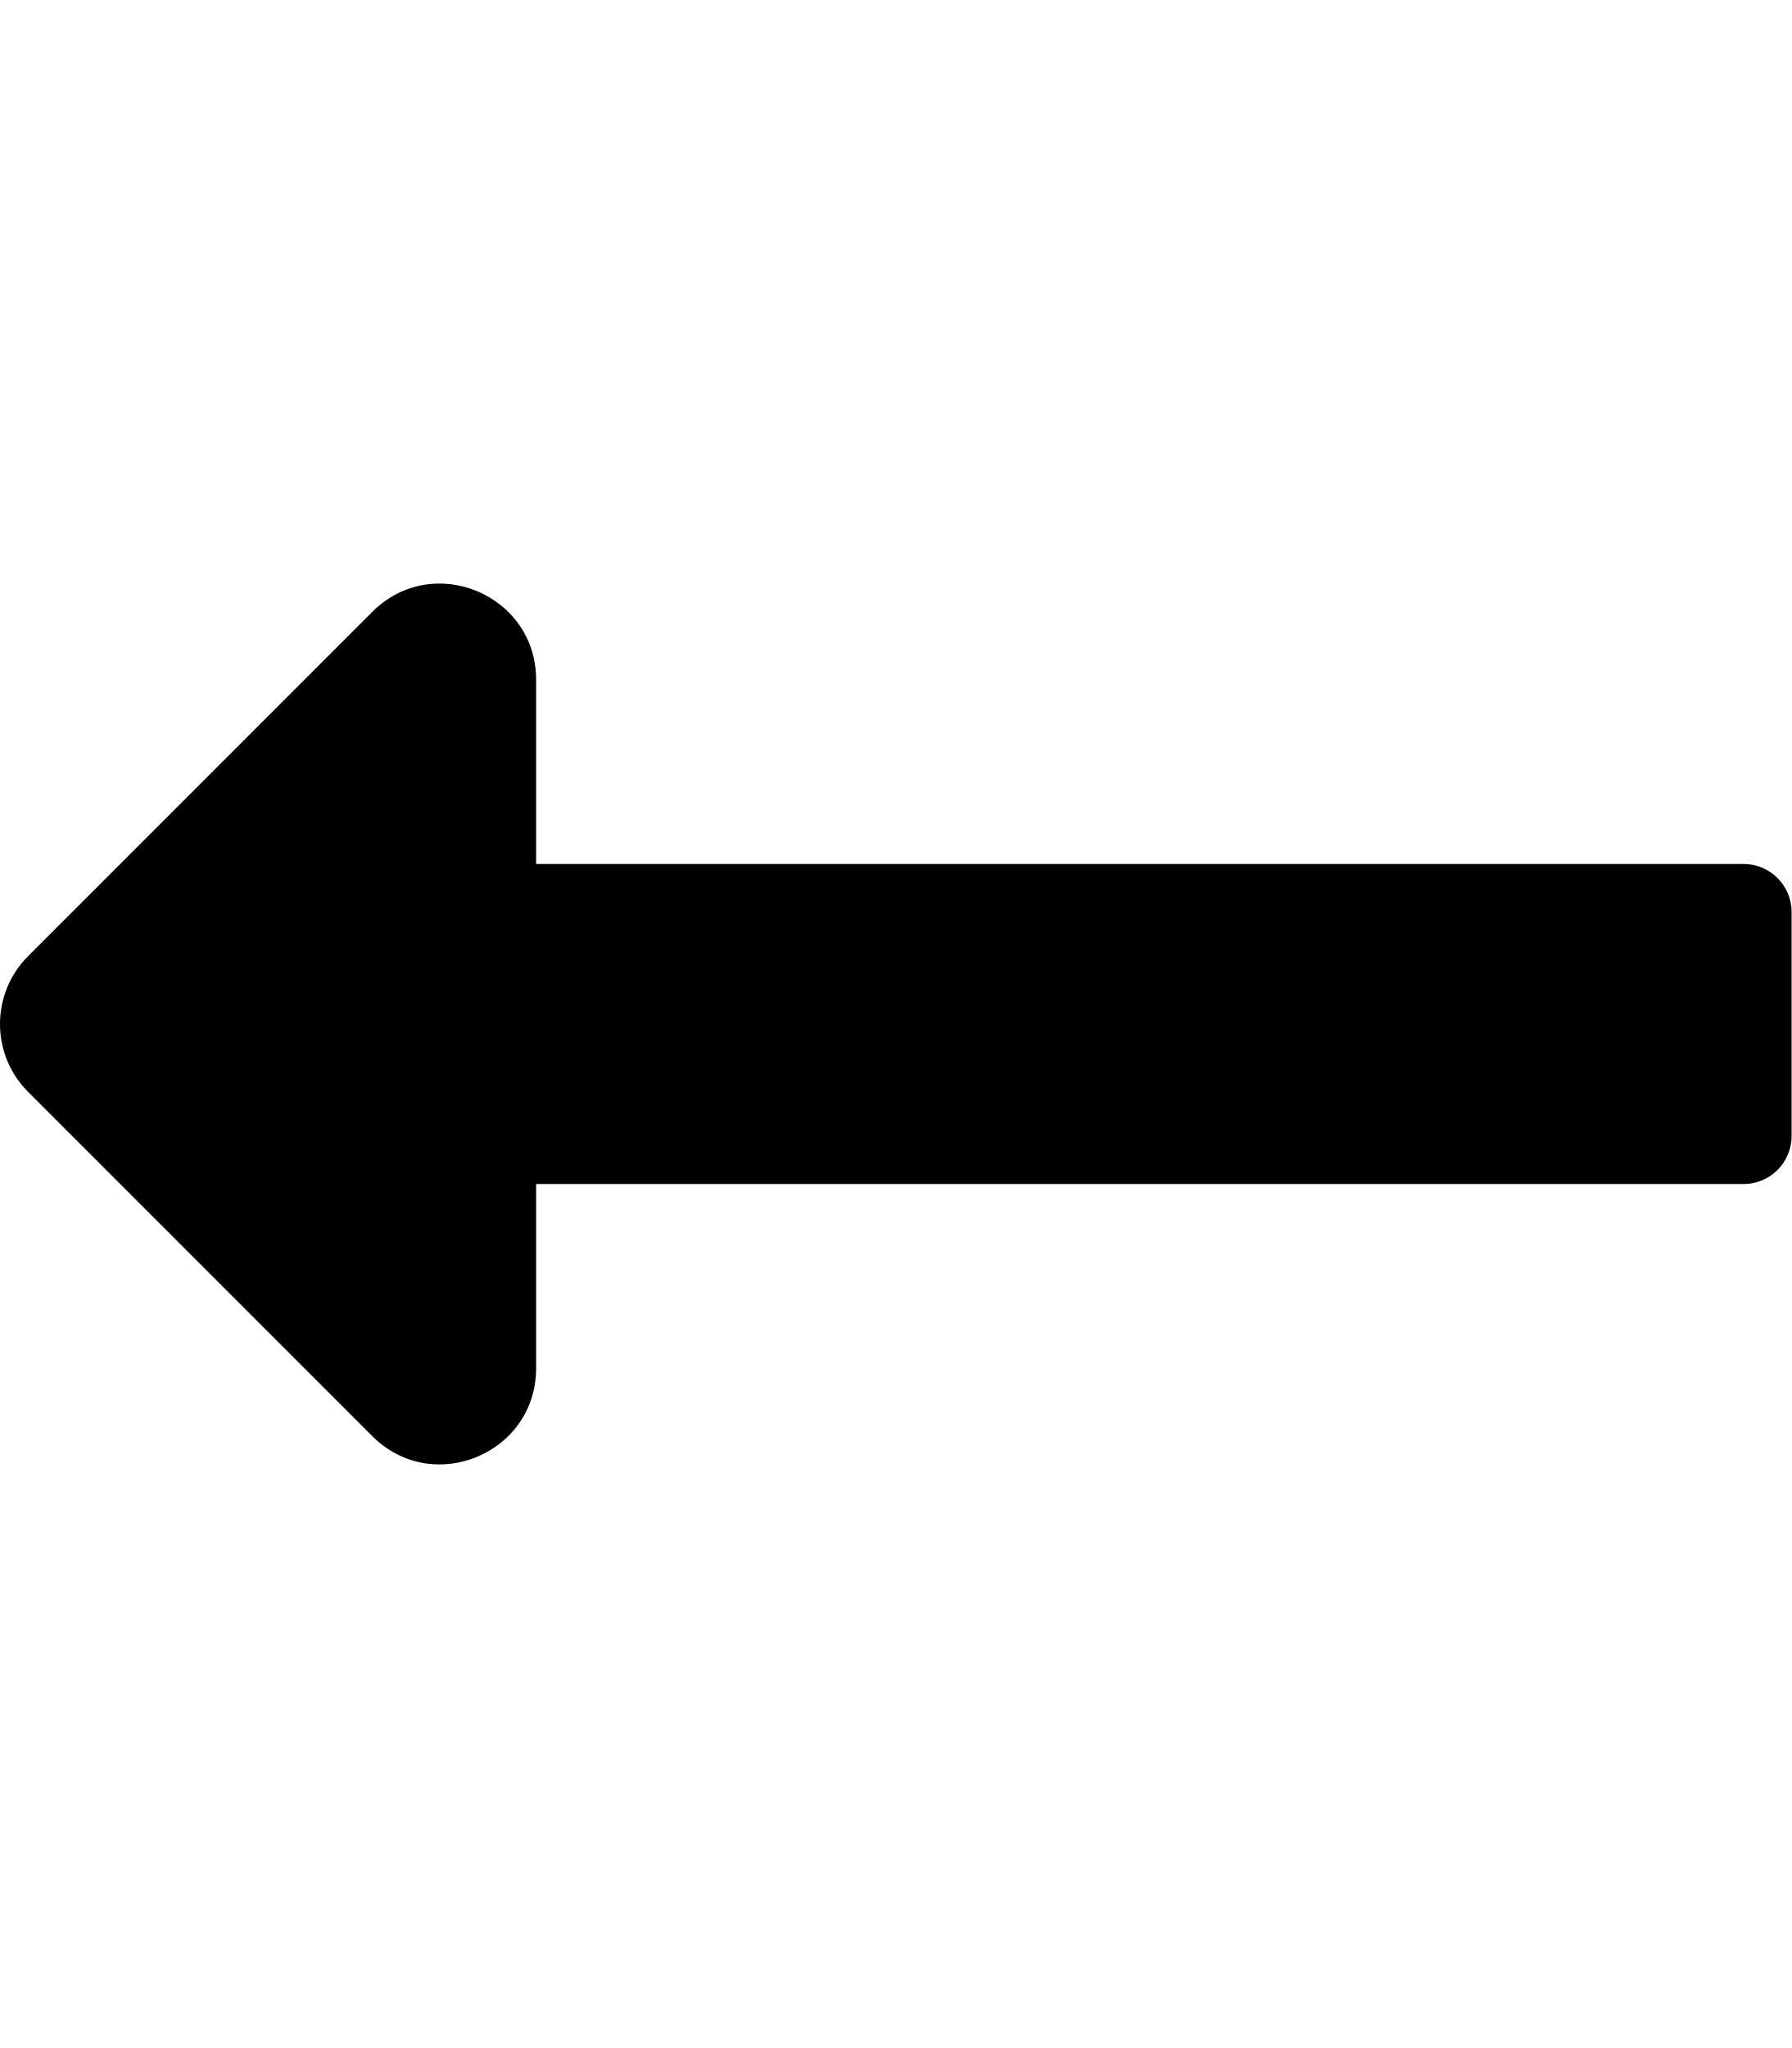
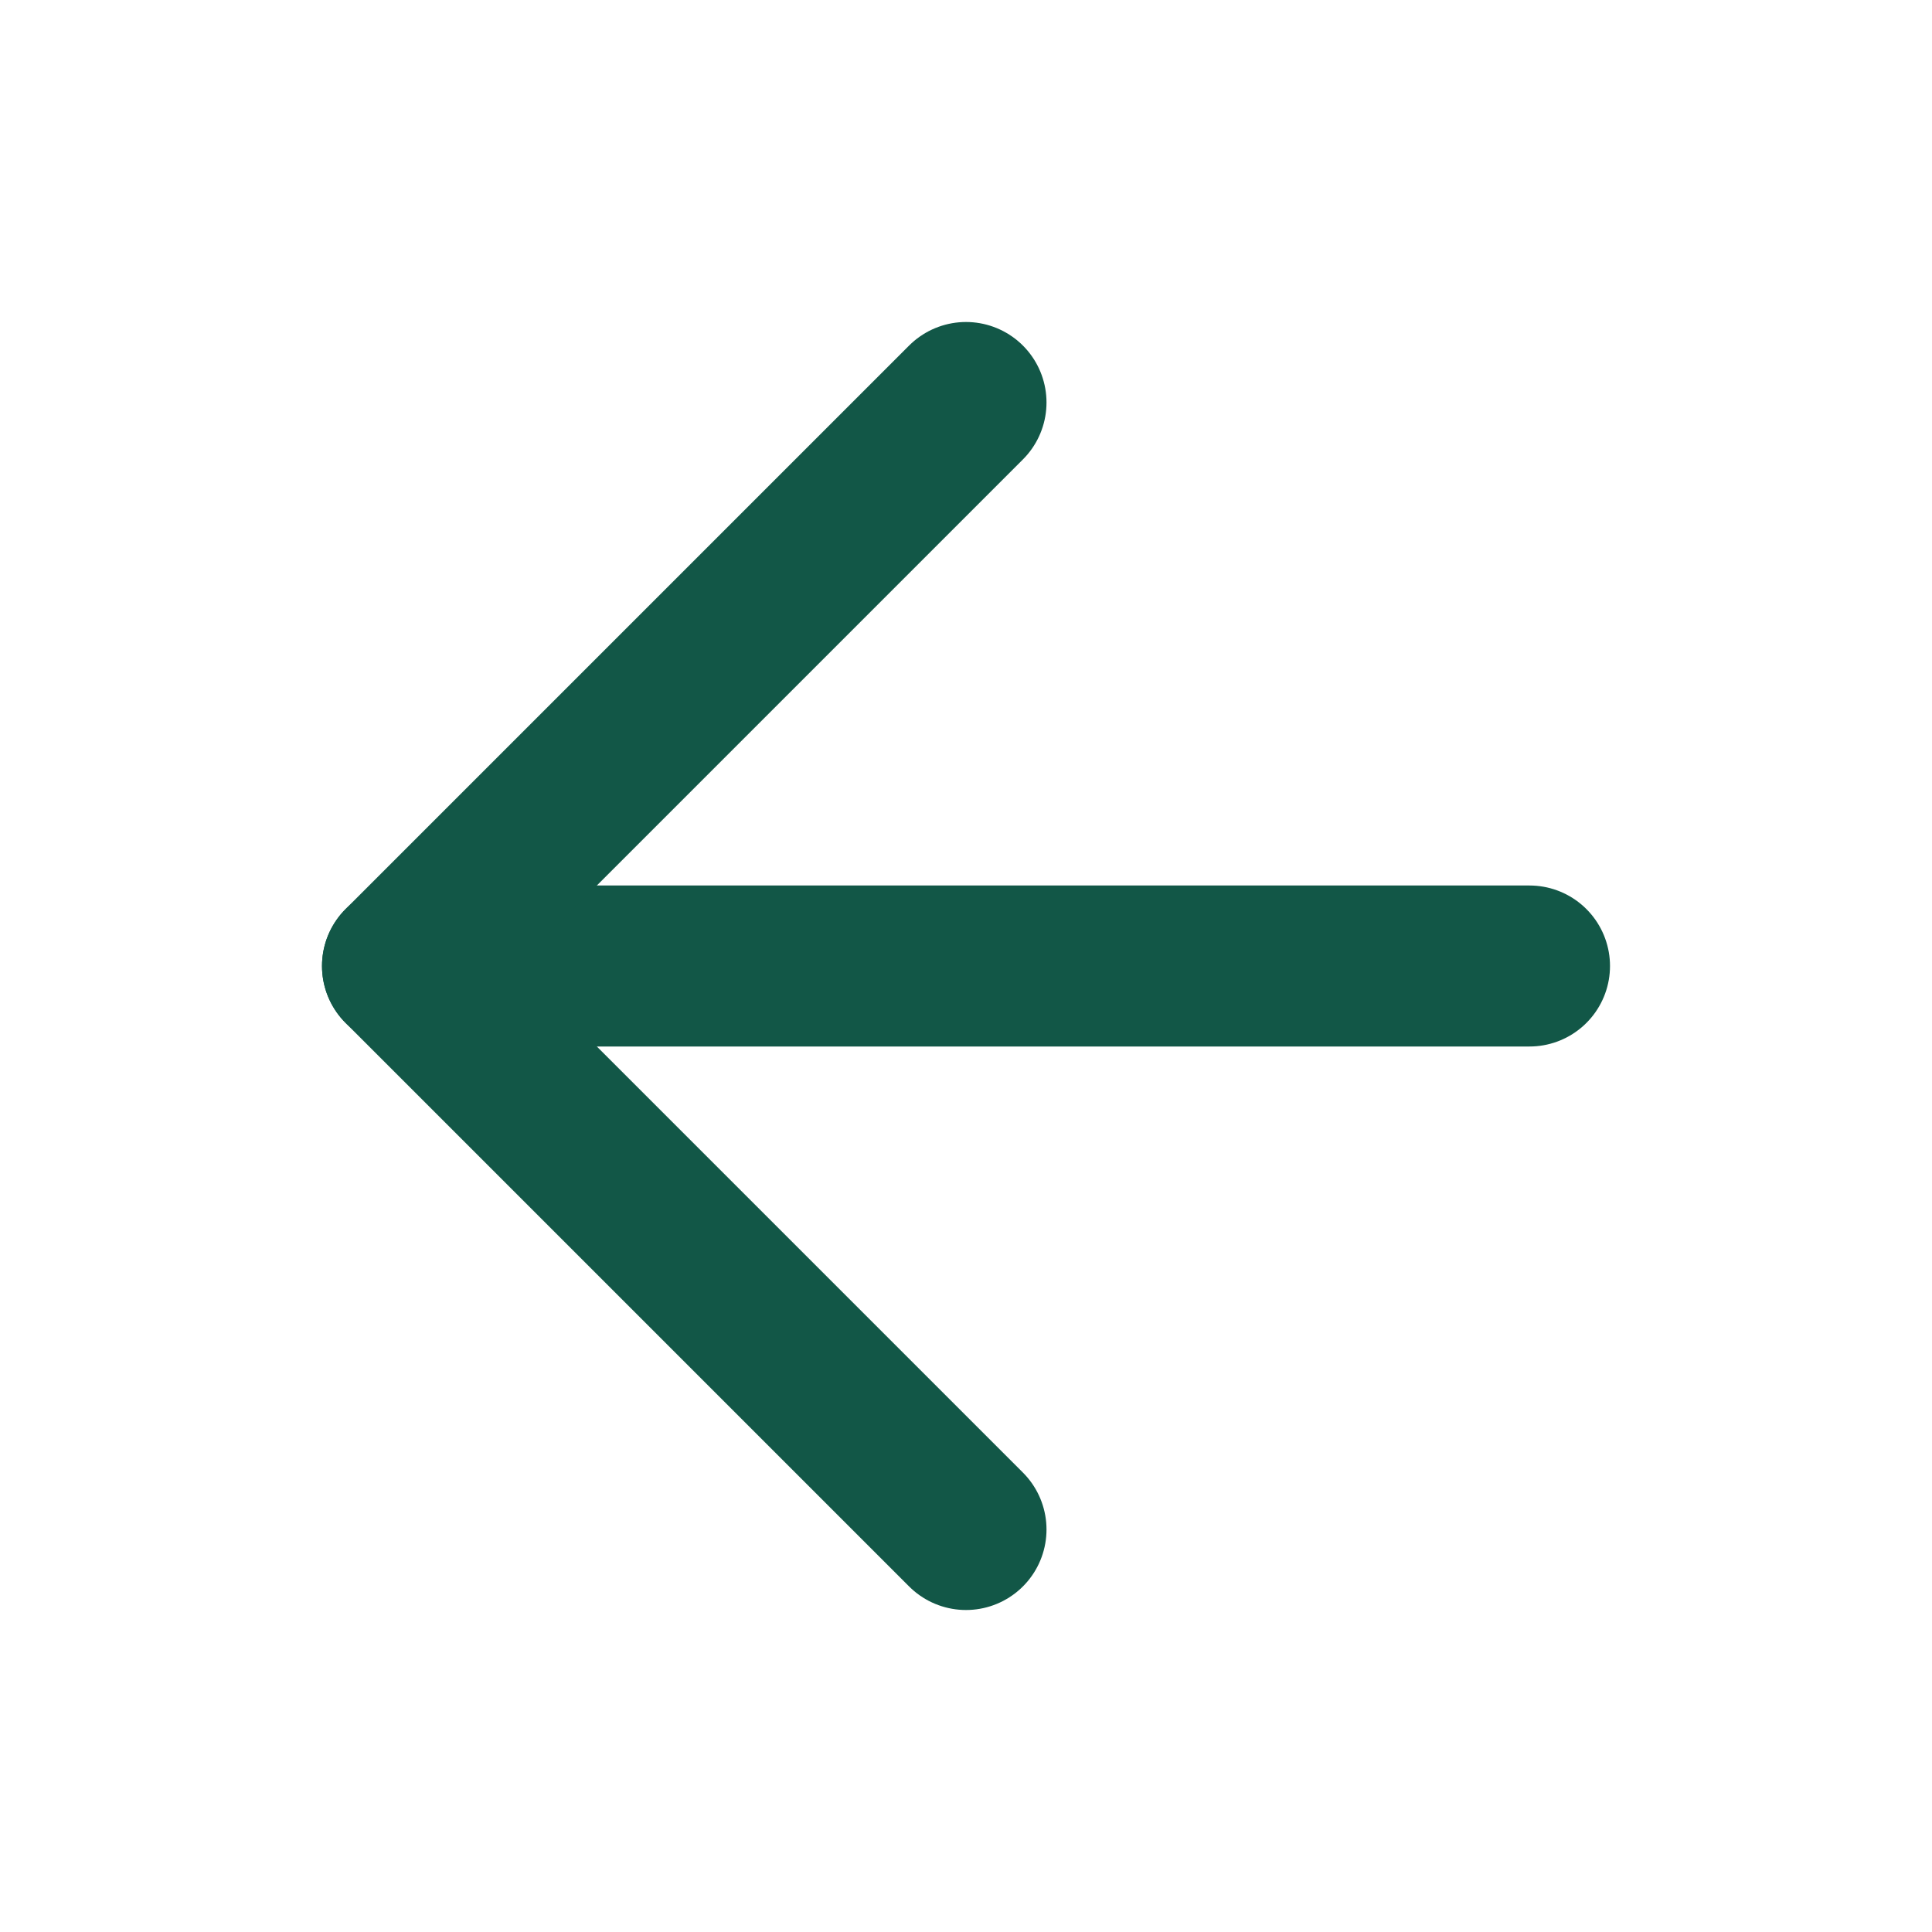
- <svg xmlns="http://www.w3.org/2000/svg" aria-hidden="true" focusable="false" data-prefix="fas" data-icon="long-arrow-alt-left" class="svg-inline--fa fa-long-arrow-alt-left fa-w-14" role="img" viewBox="0 0 448 512">
-   <path fill="currentColor" d="M134.059 296H436c6.627 0 12-5.373 12-12v-56c0-6.627-5.373-12-12-12H134.059v-46.059c0-21.382-25.851-32.09-40.971-16.971L7.029 239.029c-9.373 9.373-9.373 24.569 0 33.941l86.059 86.059c15.119 15.119 40.971 4.411 40.971-16.971V296z" />
+ <svg xmlns="http://www.w3.org/2000/svg" width="24" height="24" viewBox="0 0 24 24" fill="none" stroke="#125747" stroke-width="2" stroke-linecap="round" stroke-linejoin="round" class="feather feather-arrow-left">
+   <line x1="19" y1="12" x2="5" y2="12" />
+   <polyline points="12 19 5 12 12 5" />
</svg>
